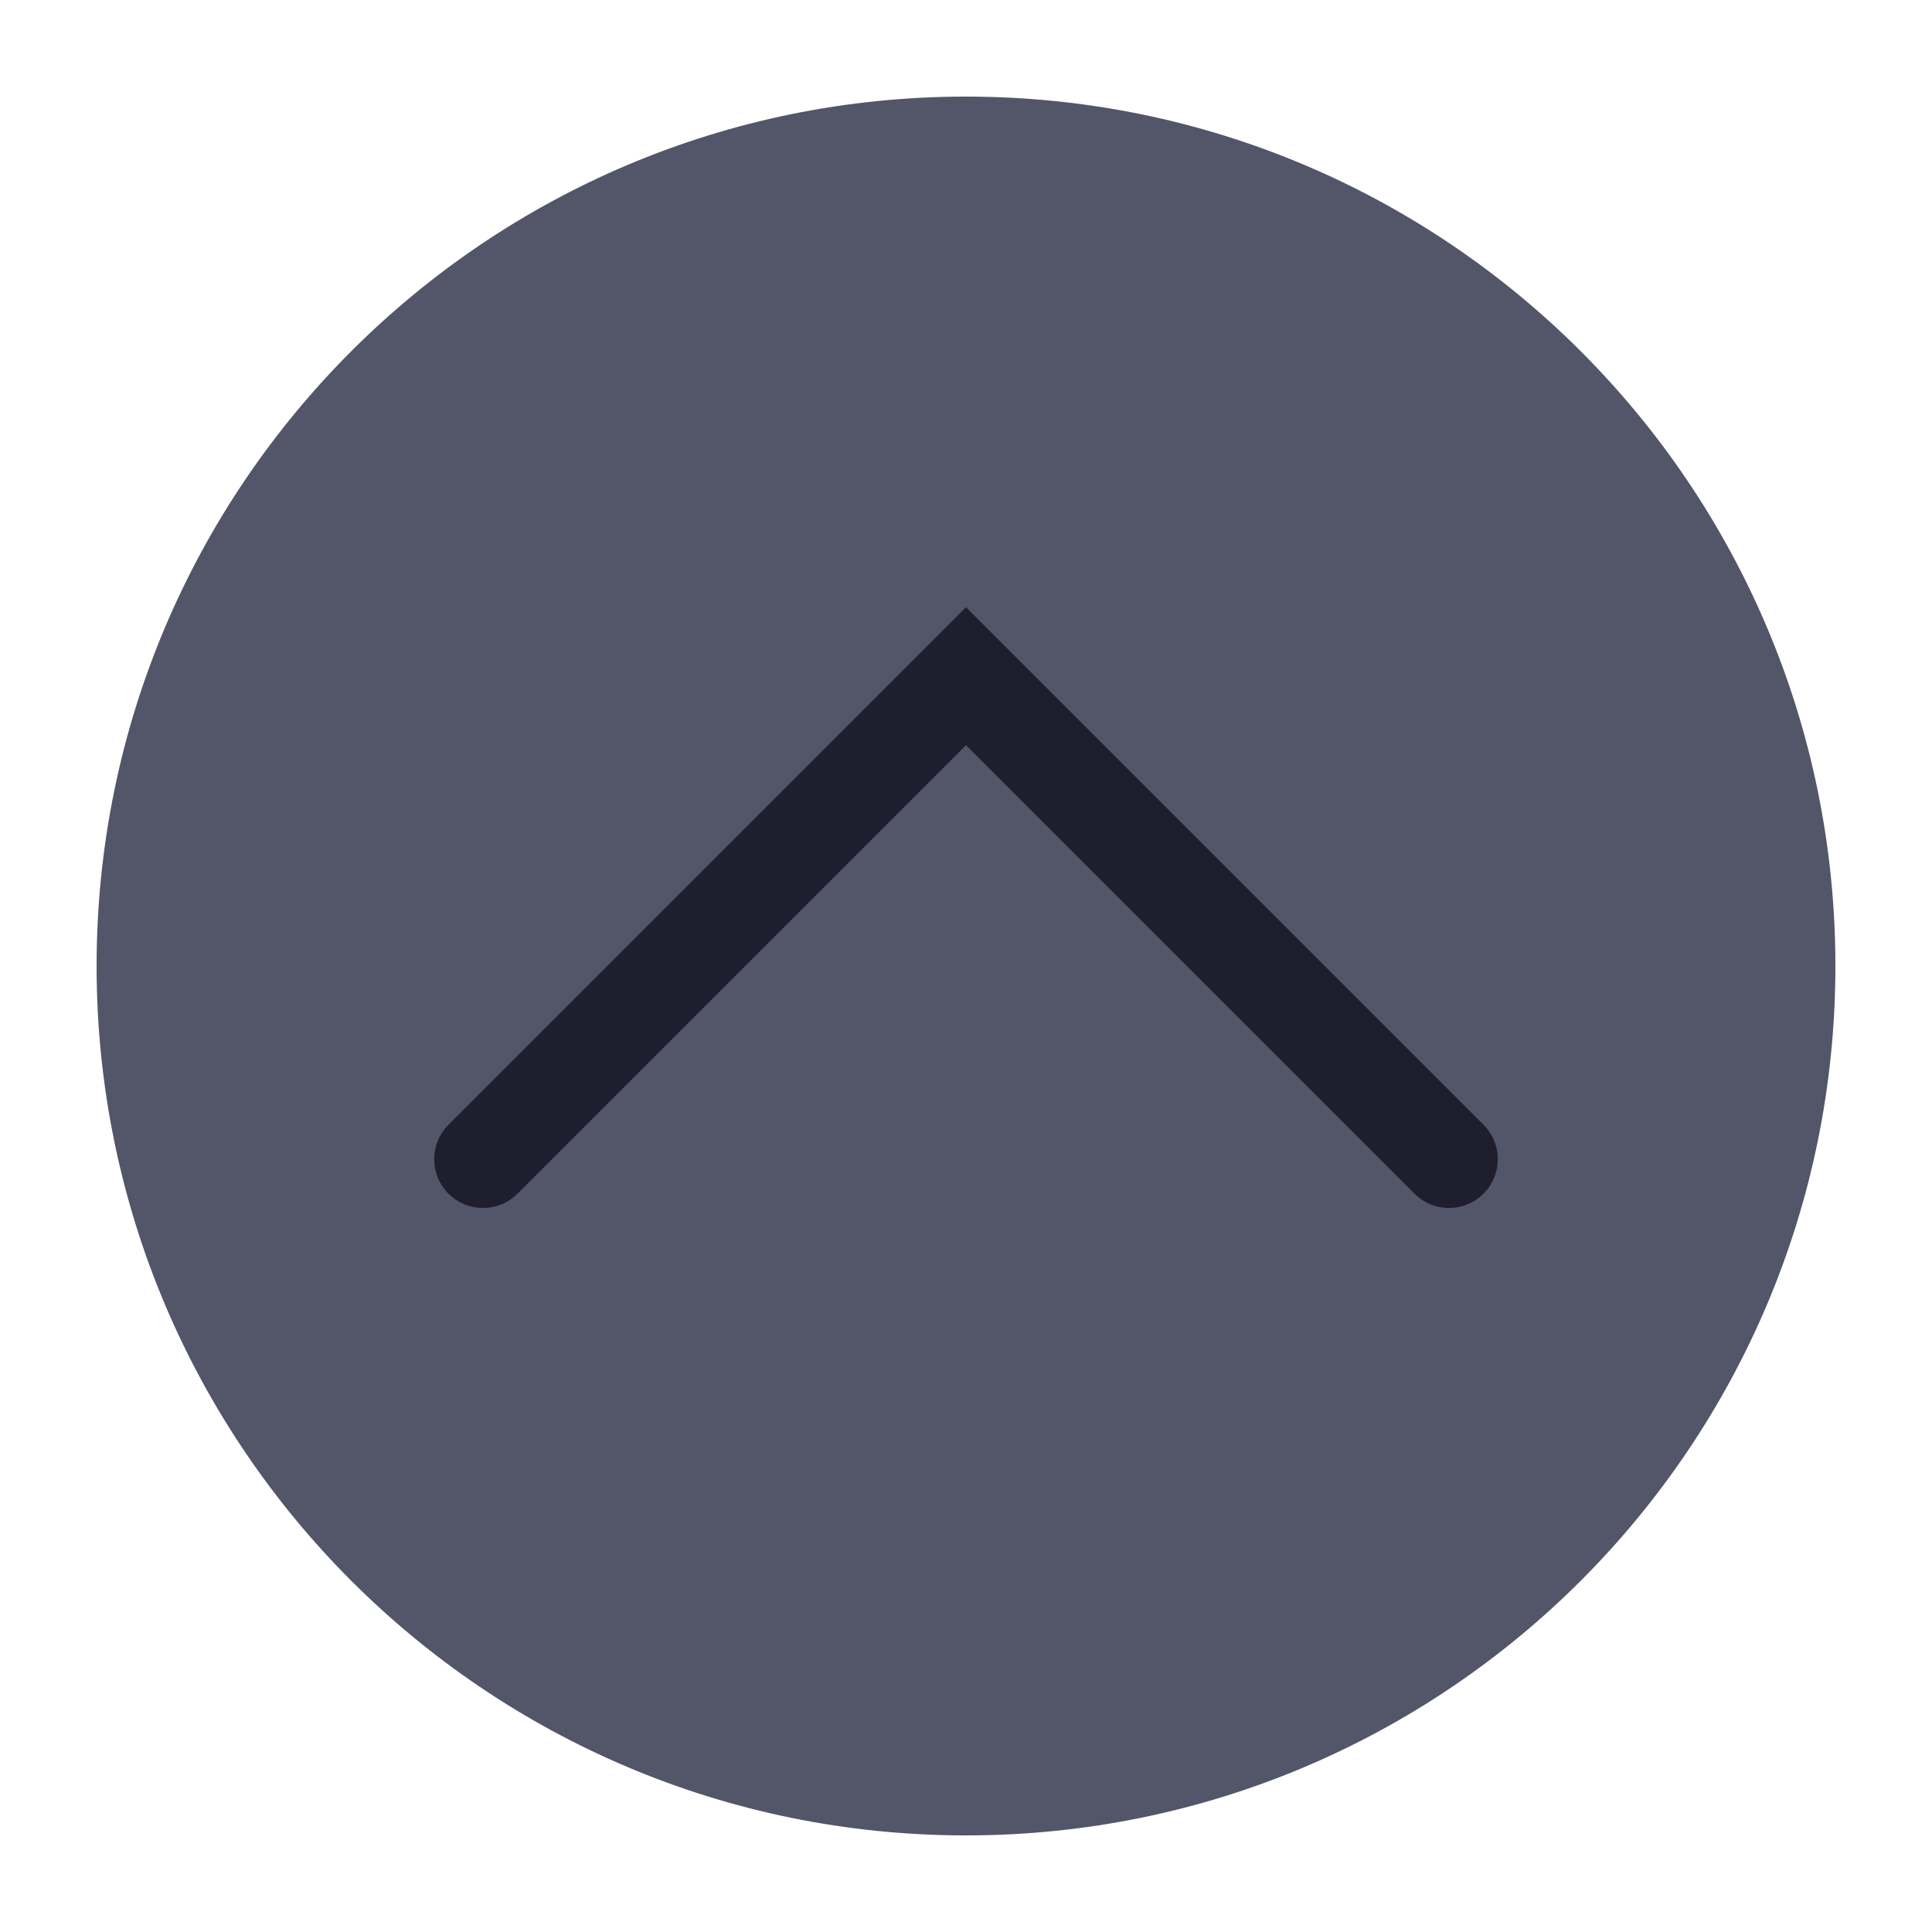
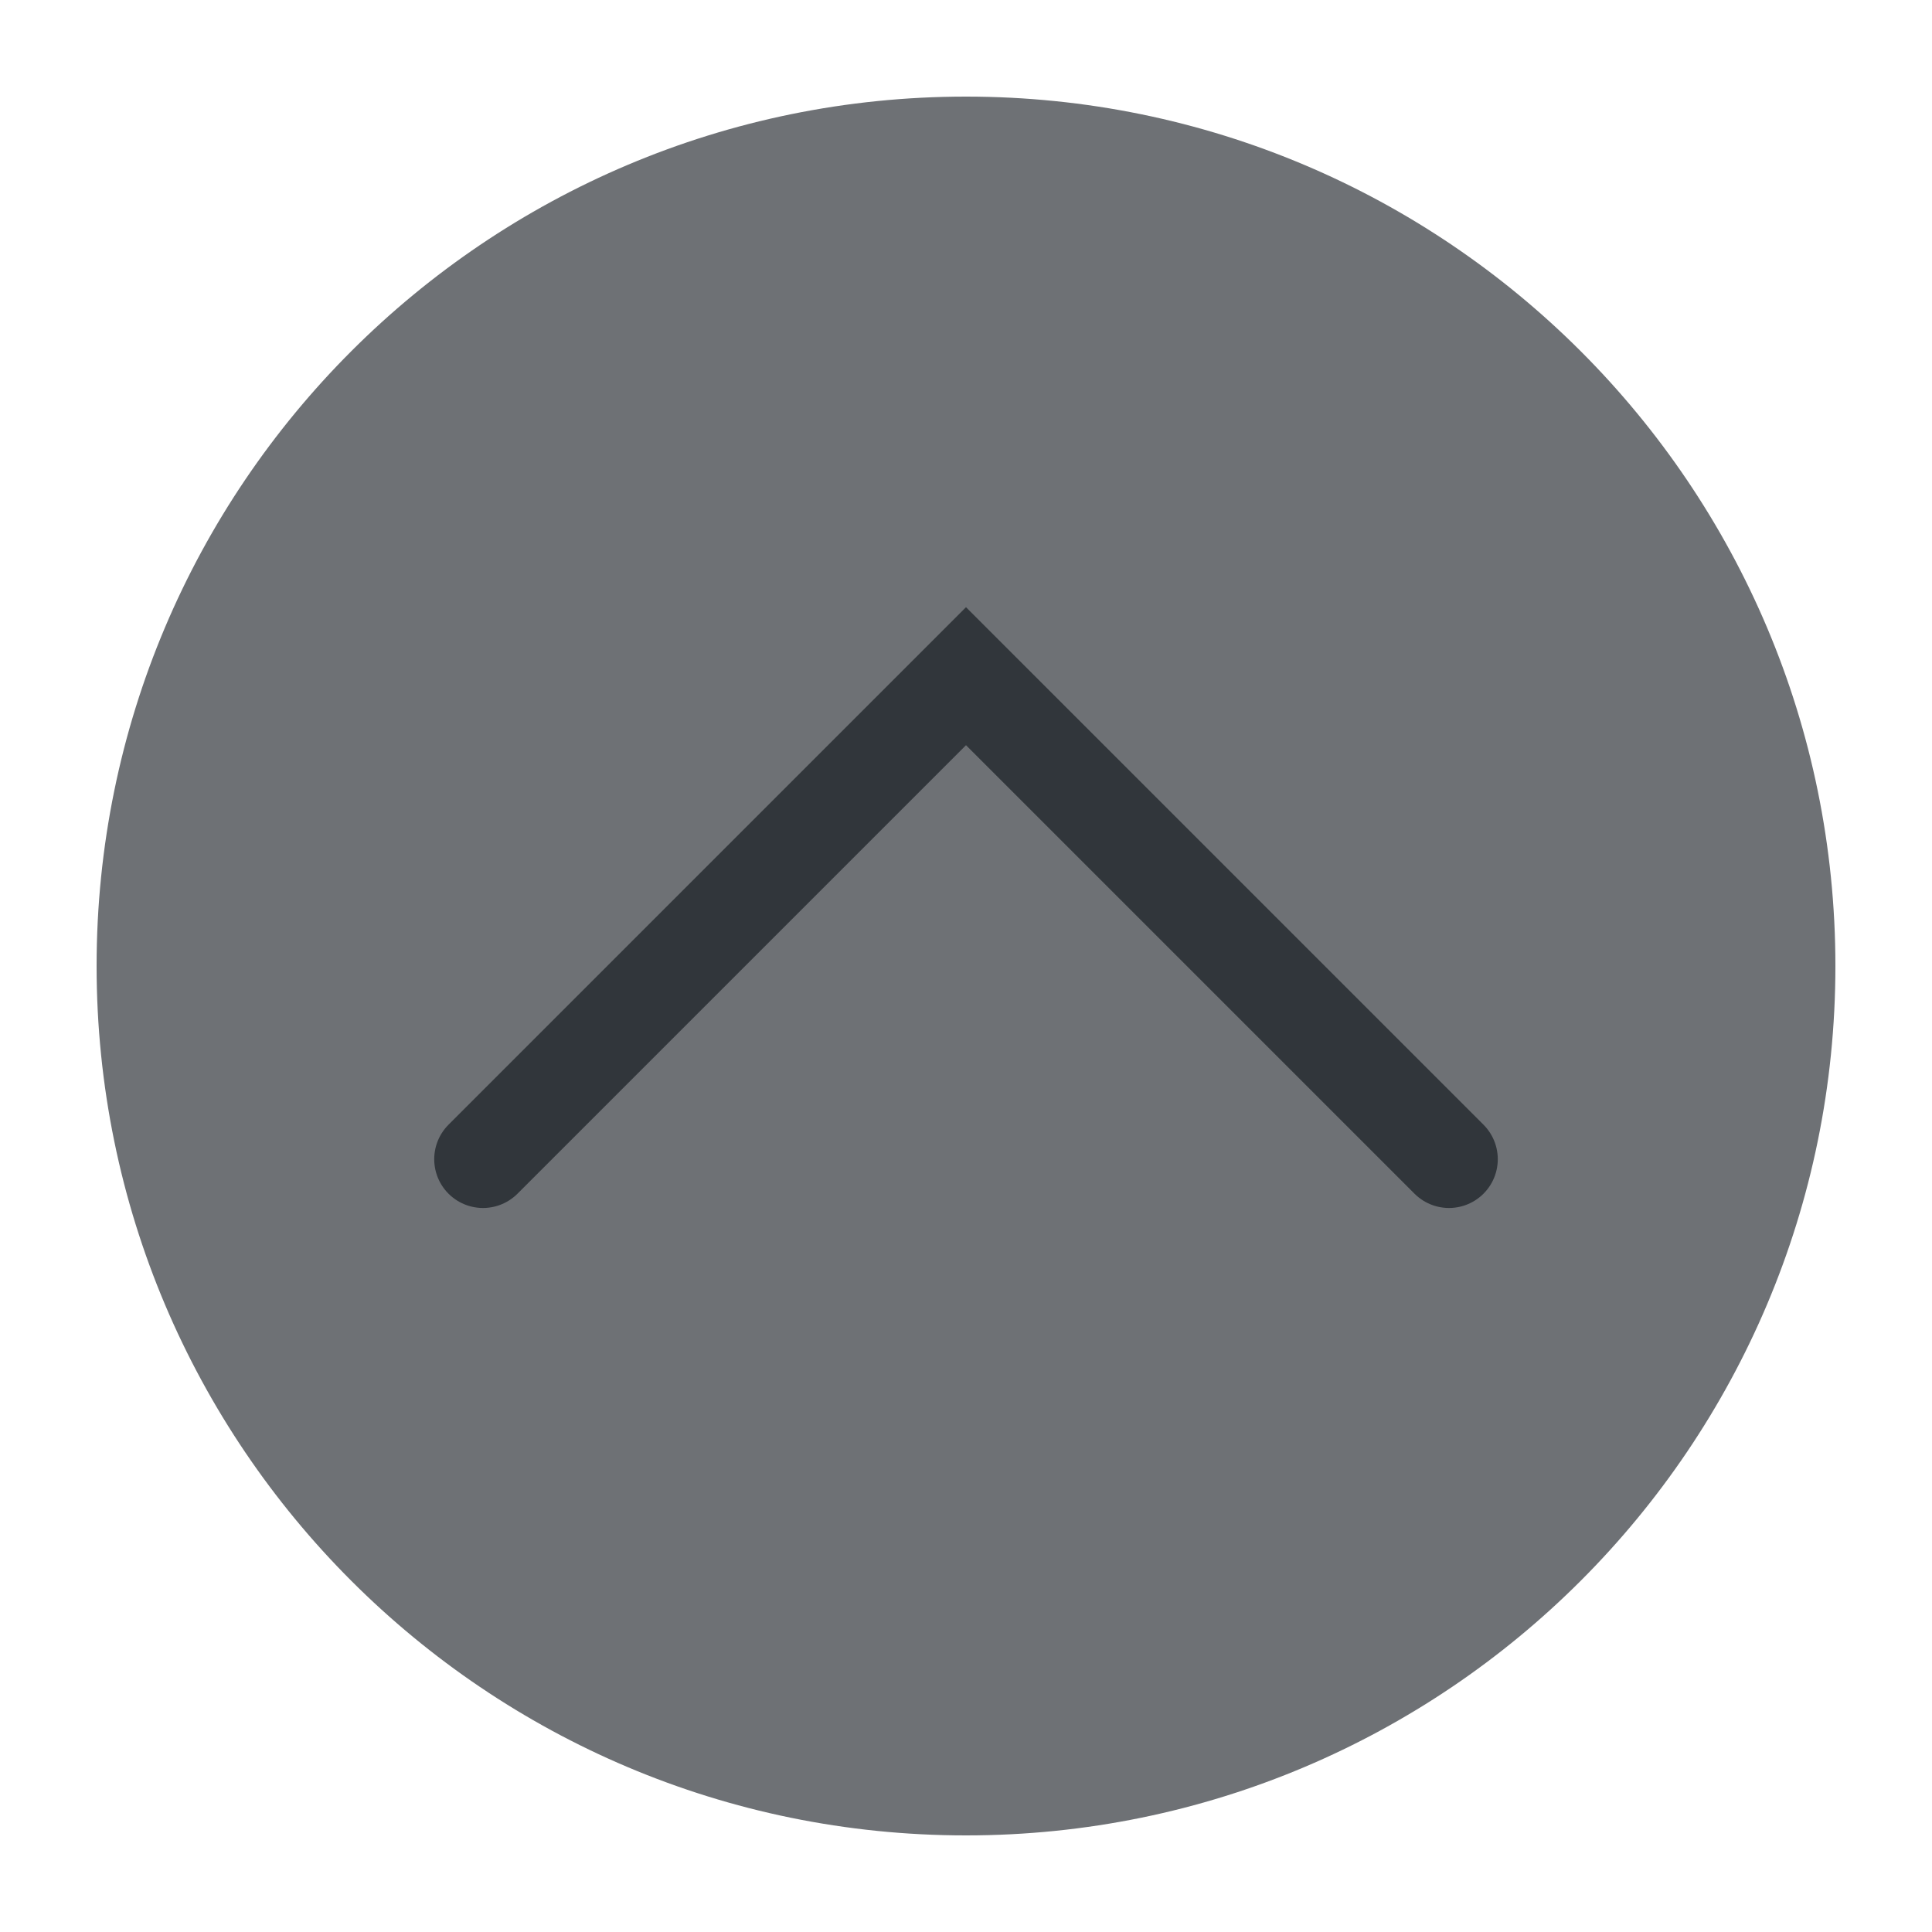
<svg xmlns="http://www.w3.org/2000/svg" viewBox="0 0 50 50" version="1.2" baseProfile="tiny">
  <defs>
</defs>
  <g fill="none" stroke="black" stroke-width="1" fill-rule="evenodd" stroke-linecap="square" stroke-linejoin="bevel">
-     <g fill="#535569" fill-opacity="1" stroke="none" transform="matrix(2.5,0,0,2.5,2.5,2.5)" font-family="Inter" font-size="10" font-weight="400" font-style="normal">
+     <g fill="#6e7175" fill-opacity="1" stroke="none" transform="matrix(2.5,0,0,2.5,2.5,2.5)" font-family="Inter" font-size="10" font-weight="400" font-style="normal">
      <circle cx="9" cy="9" r="9" />
    </g>
-     <g fill="none" stroke="#1e1e2e" stroke-opacity="1" stroke-width="1.01" stroke-linecap="round" stroke-linejoin="miter" stroke-miterlimit="2" transform="matrix(2.5,0,0,2.5,2.5,2.5)" font-family="Inter" font-size="10" font-weight="400" font-style="normal">
+     <g fill="none" stroke="#31363b" stroke-opacity="1" stroke-width="1.01" stroke-linecap="round" stroke-linejoin="miter" stroke-miterlimit="2" transform="matrix(2.5,0,0,2.5,2.5,2.5)" font-family="Inter" font-size="10" font-weight="400" font-style="normal">
      <polyline fill="none" vector-effect="none" points="4,11 9,6 14,11 " />
    </g>
    <g fill="none" stroke="#000000" stroke-opacity="1" stroke-width="1" stroke-linecap="square" stroke-linejoin="bevel" transform="matrix(1,0,0,1,0,0)" font-family="Inter" font-size="10" font-weight="400" font-style="normal">
</g>
  </g>
</svg>
